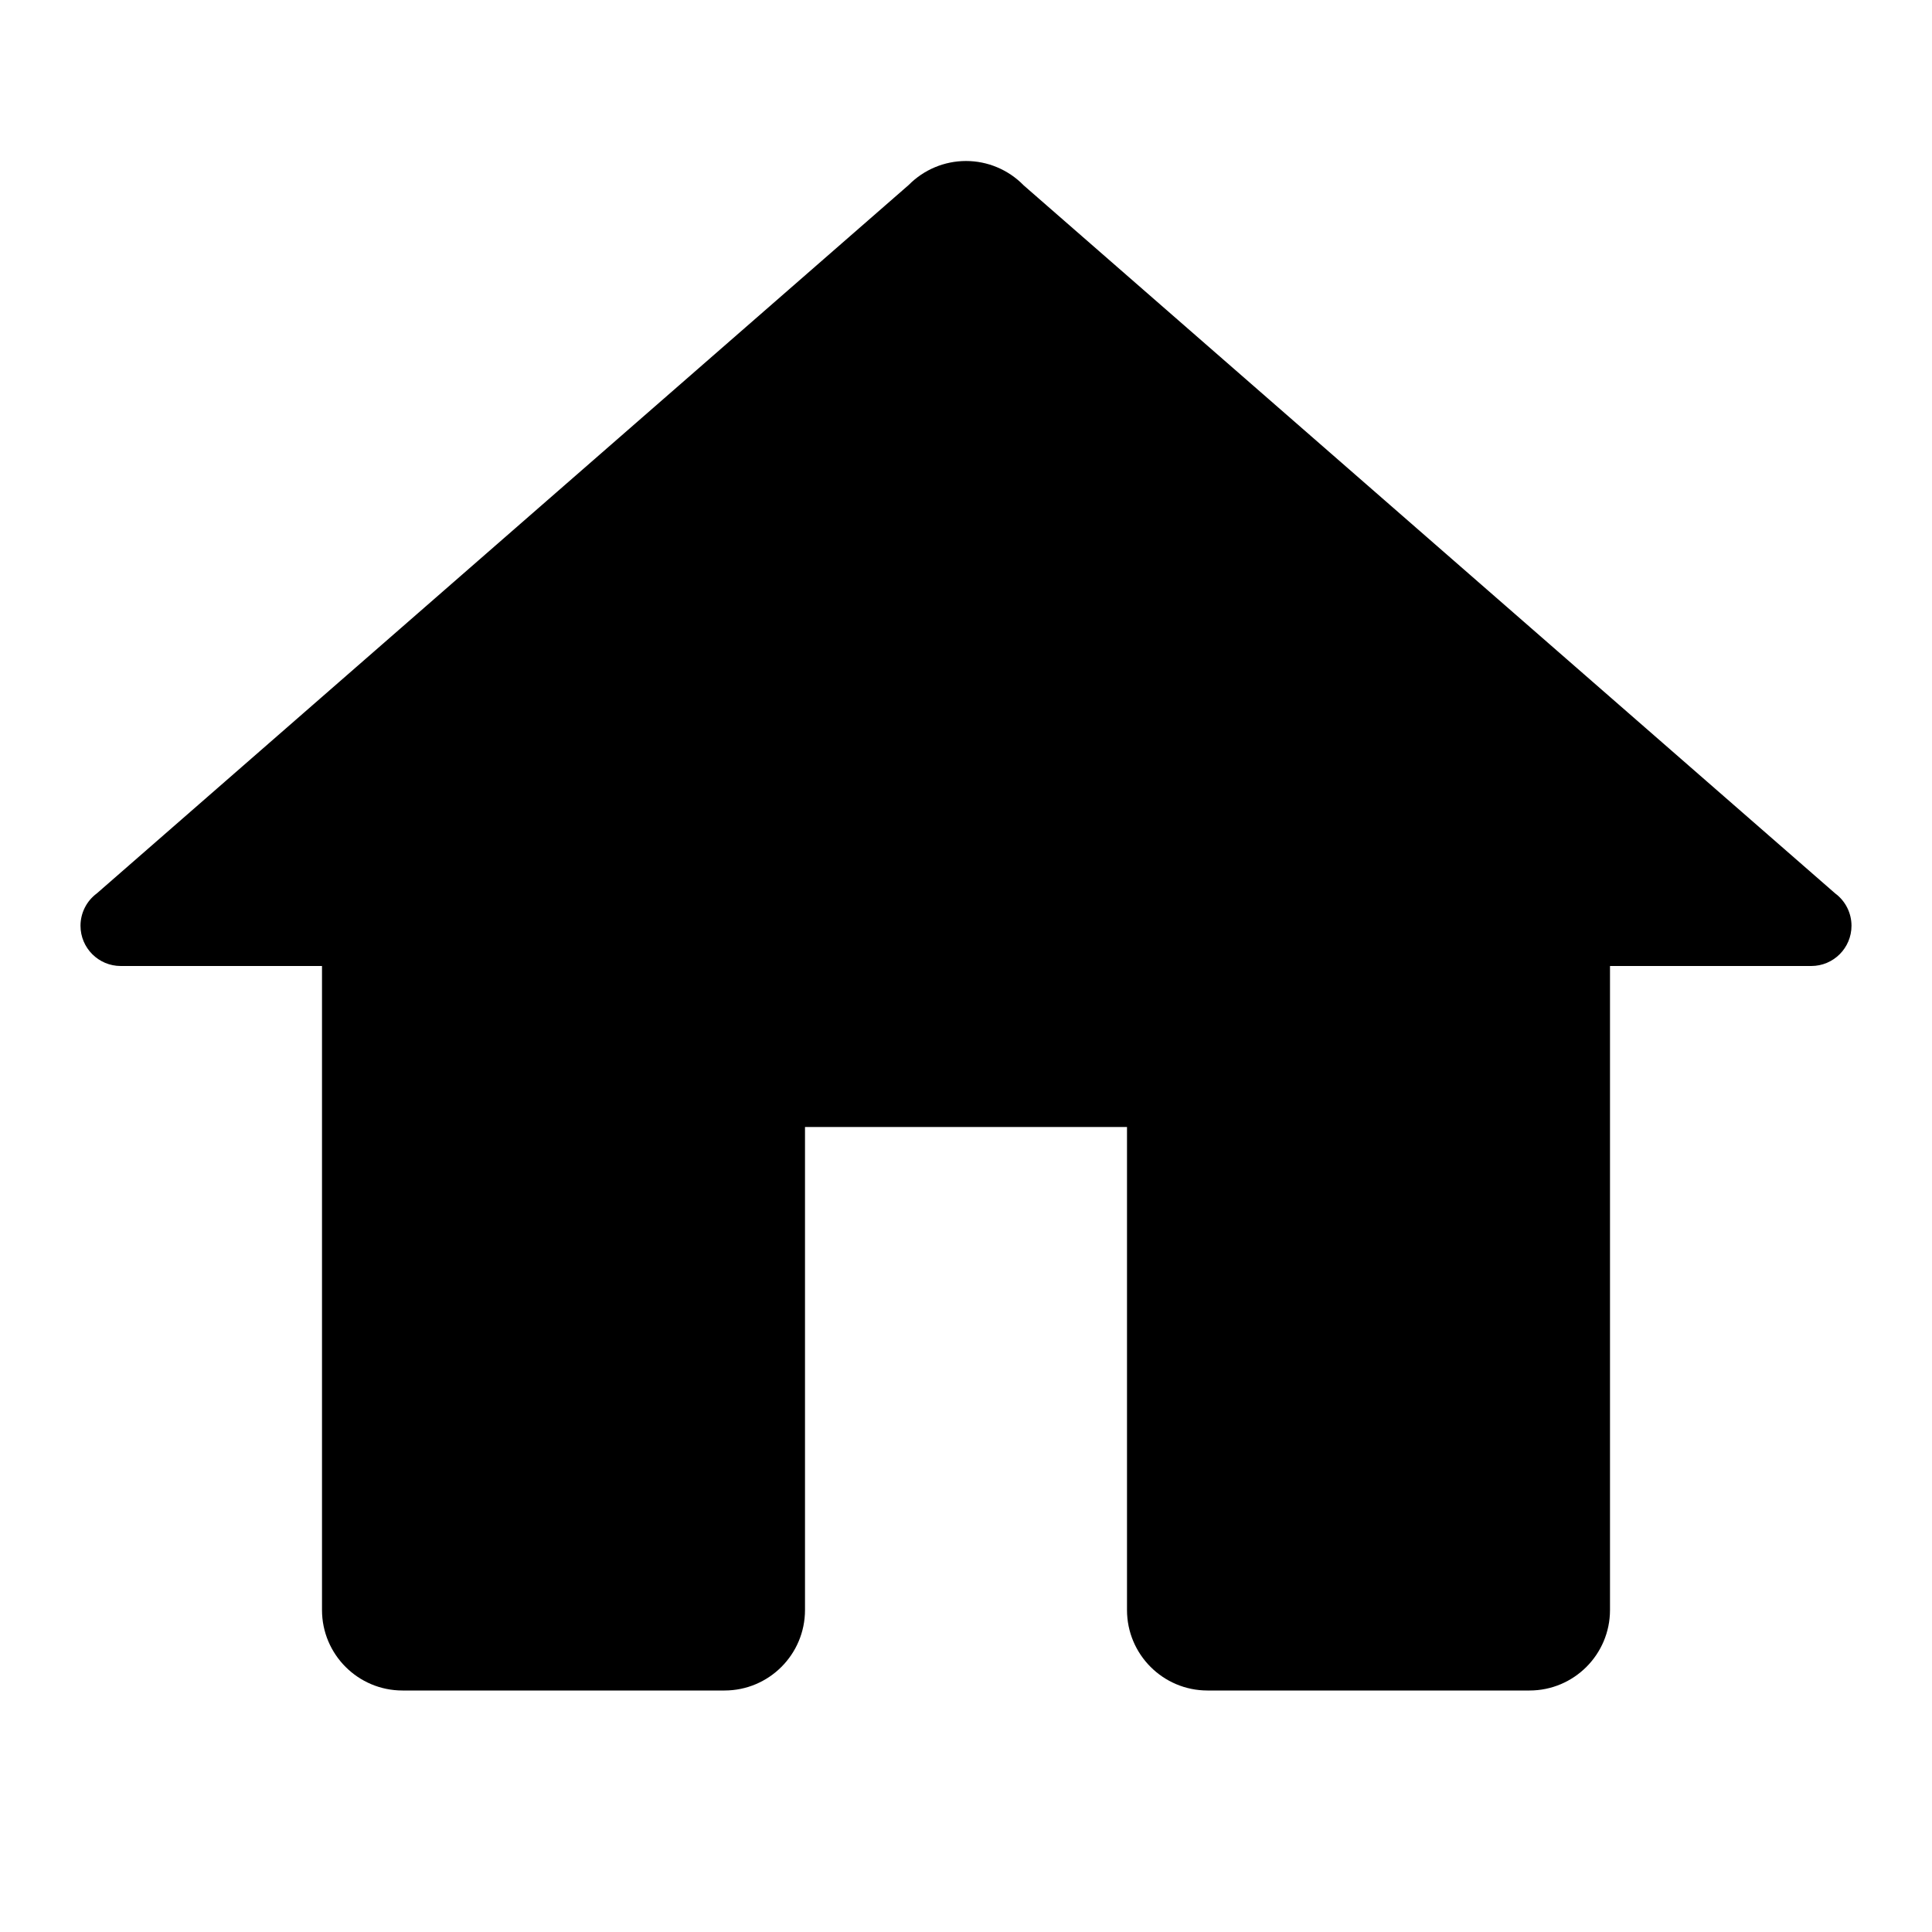
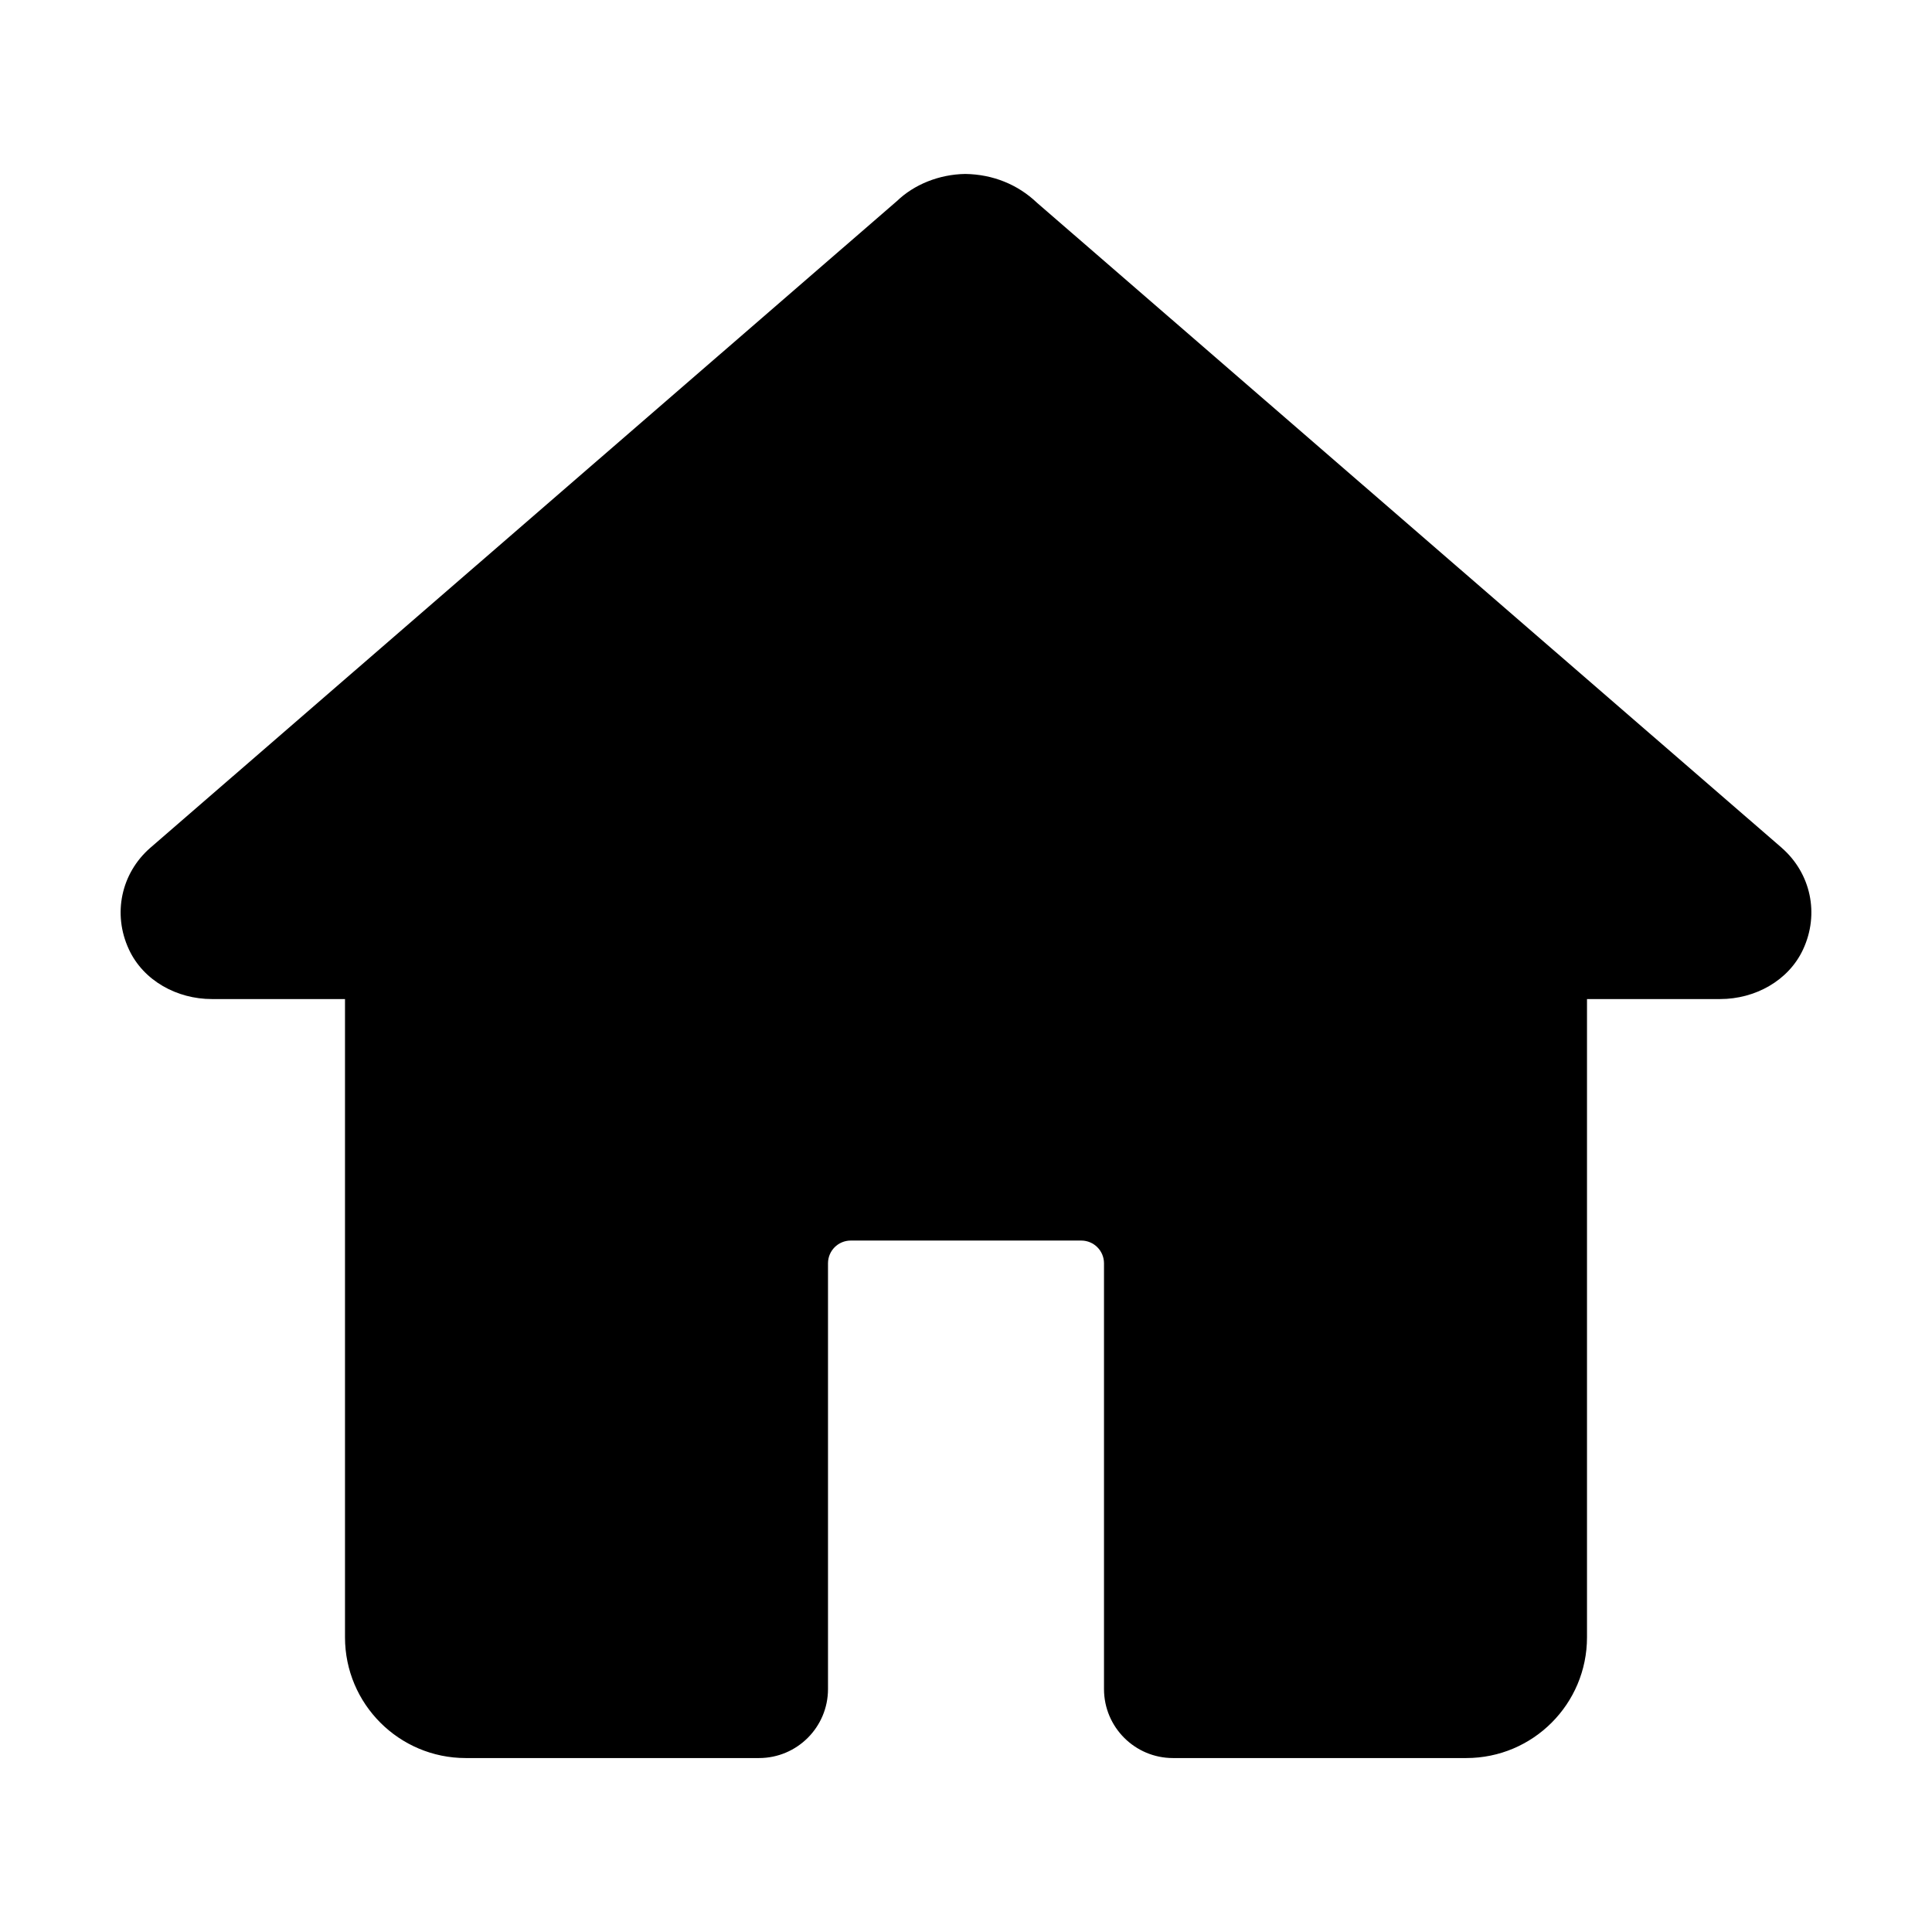
- <svg xmlns="http://www.w3.org/2000/svg" x="0px" y="0px" width="24" height="24" viewBox="0 0 24 24">
-   <path d="M 12 2 A 1 1 0 0 0 11.289 2.297 L 1.203 11.098 A 0.5 0.5 0 0 0 1 11.5 A 0.5 0.5 0 0 0 1.5 12 L 4 12 L 4 20 C 4 20.552 4.448 21 5 21 L 9 21 C 9.552 21 10 20.552 10 20 L 10 14 L 14 14 L 14 20 C 14 20.552 14.448 21 15 21 L 19 21 C 19.552 21 20 20.552 20 20 L 20 12 L 22.5 12 A 0.5 0.5 0 0 0 23 11.5 A 0.5 0.5 0 0 0 22.797 11.098 L 12.717 2.303 A 1 1 0 0 0 12.711 2.297 A 1 1 0 0 0 12 2 z" />
+ <svg viewBox="0 0 28 28">
+   <path d="M25.825 12.29C25.824 12.289 25.823 12.288 25.821 12.286L15.027 2.937C14.752 2.675 14.392 2.527 13.989 2.521 13.608 2.527 13.248 2.675 13.001 2.912L2.175 12.29C1.756 12.658 1.629 13.245 1.868 13.759 2.079 14.215 2.567 14.479 3.069 14.479L5 14.479 5 23.729C5 24.695 5.784 25.479 6.75 25.479L11 25.479C11.552 25.479 12 25.031 12 24.479L12 18.309C12 18.126 12.148 17.979 12.33 17.979L15.67 17.979C15.852 17.979 16 18.126 16 18.309L16 24.479C16 25.031 16.448 25.479 17 25.479L21.25 25.479C22.217 25.479 23 24.695 23 23.729L23 14.479 24.931 14.479C25.433 14.479 25.921 14.215 26.132 13.759 26.371 13.245 26.244 12.658 25.825 12.29" />
</svg>
